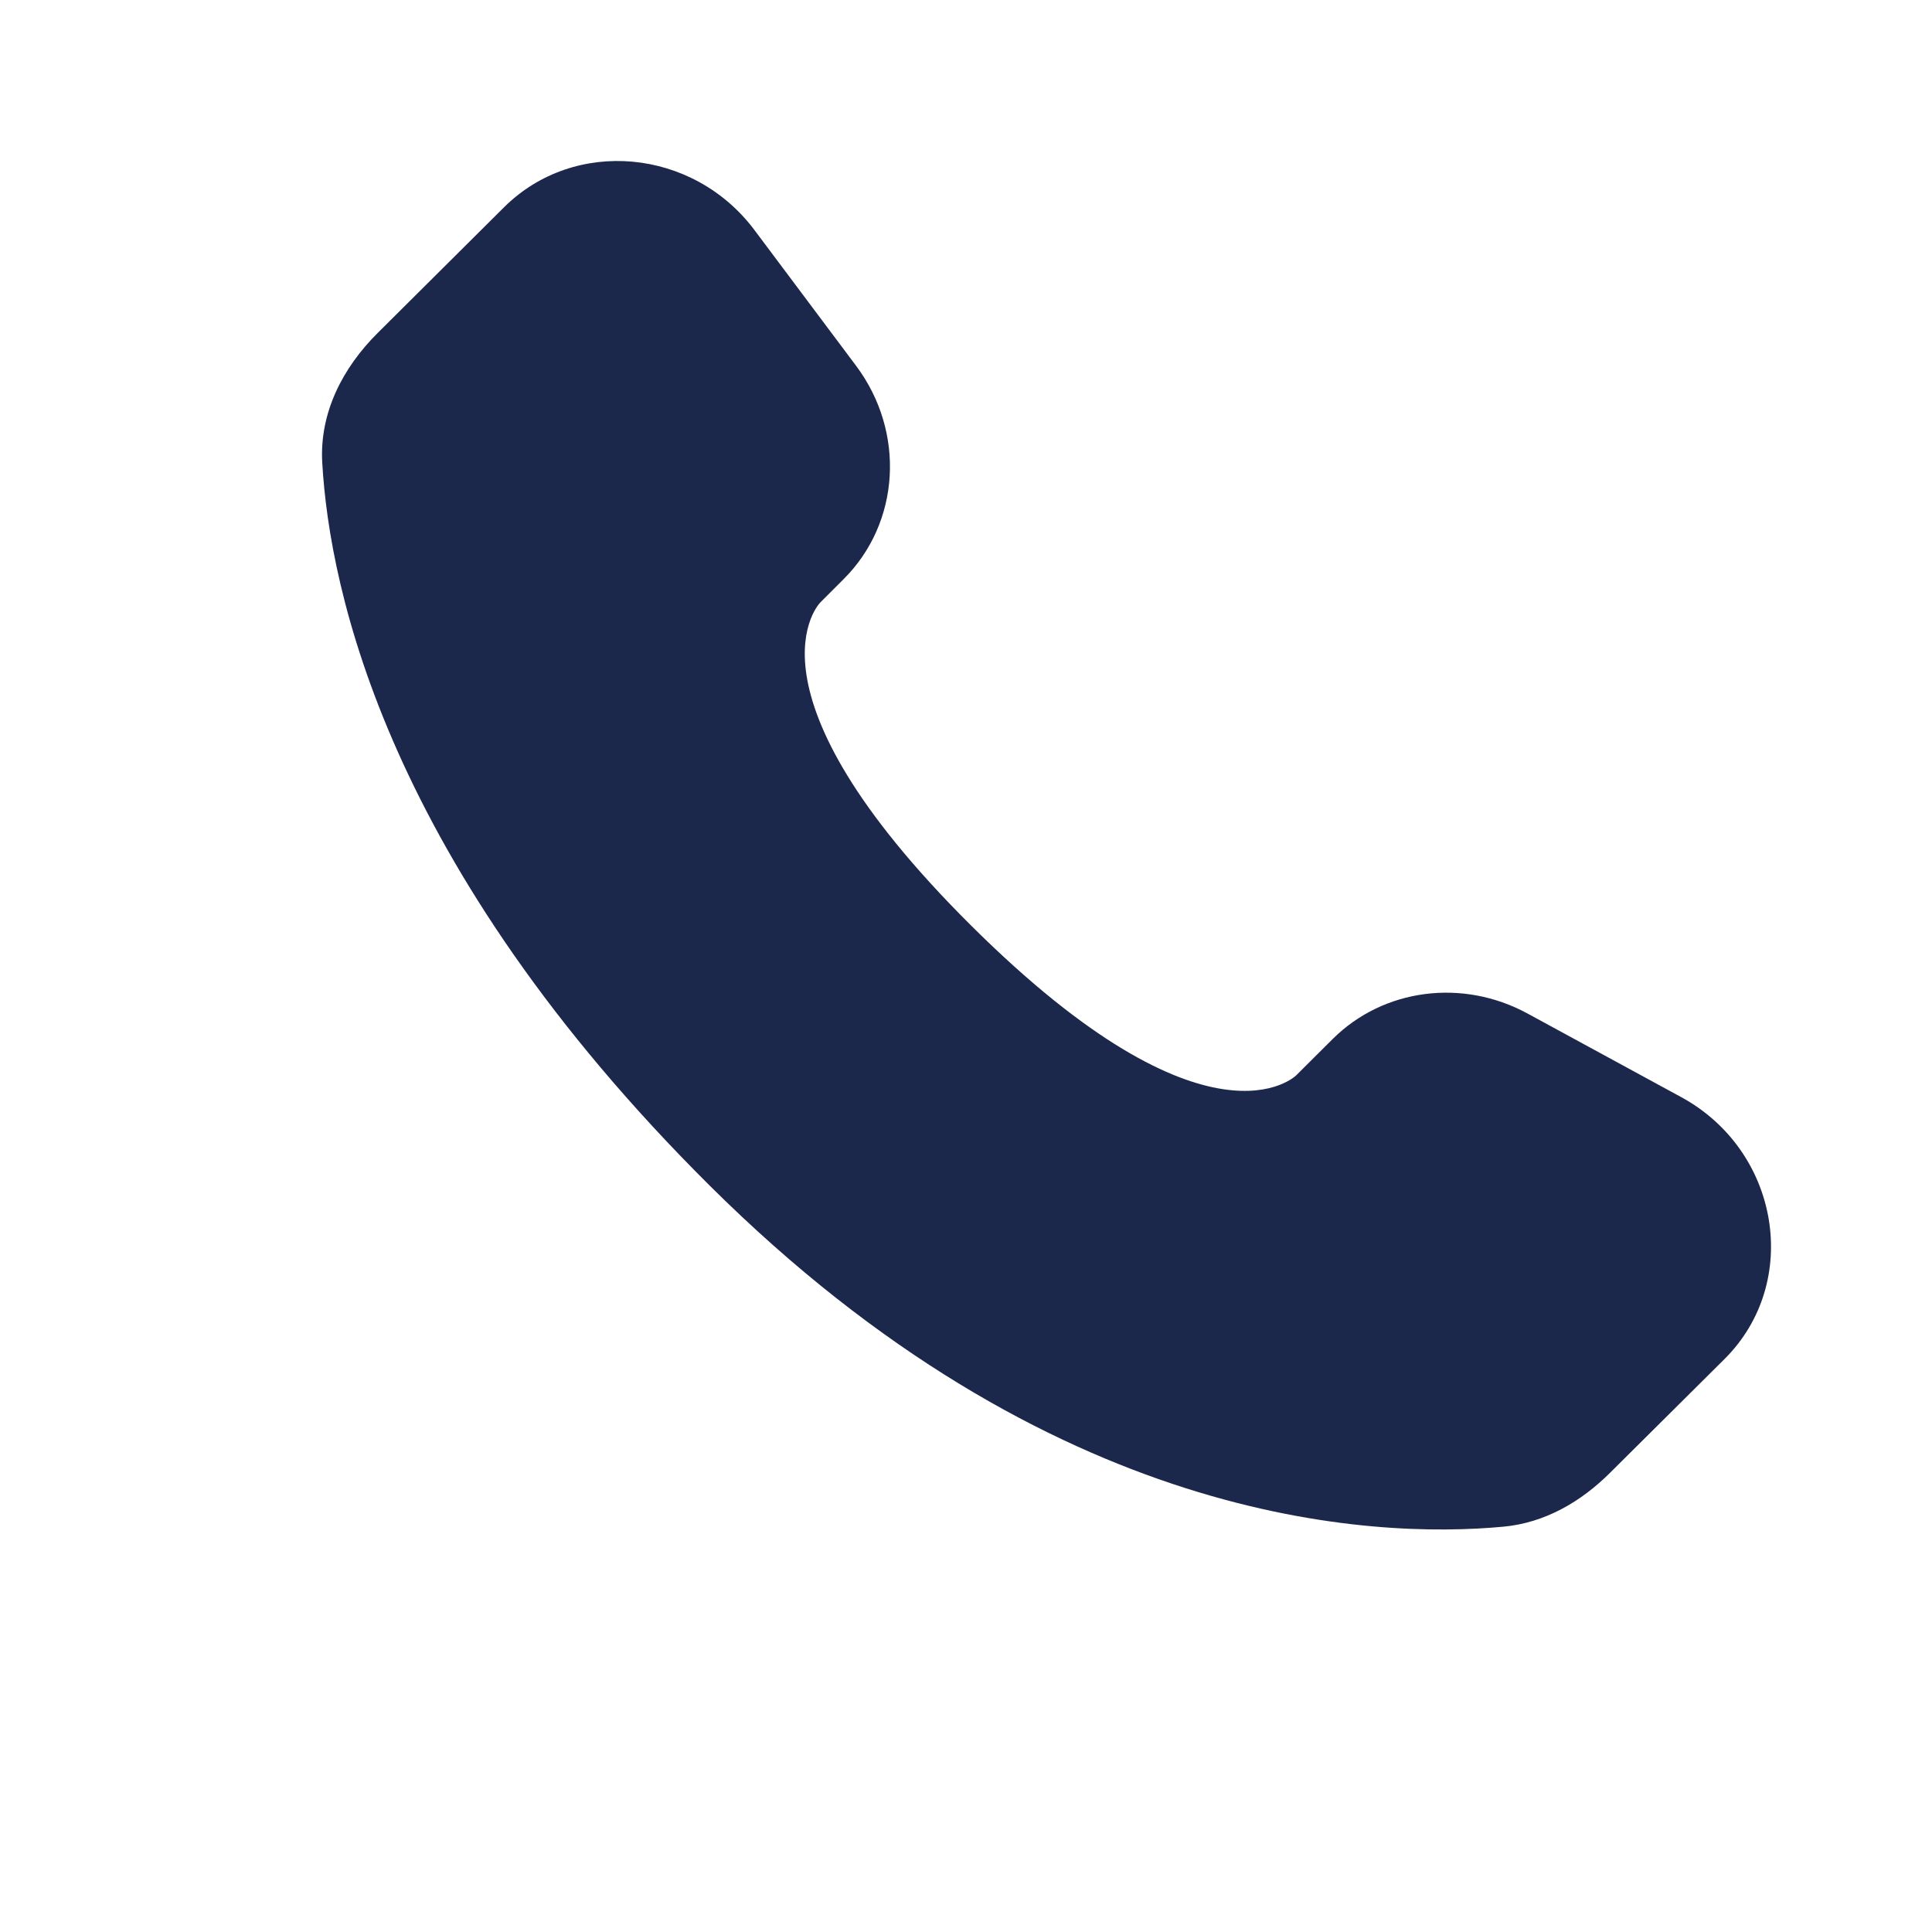
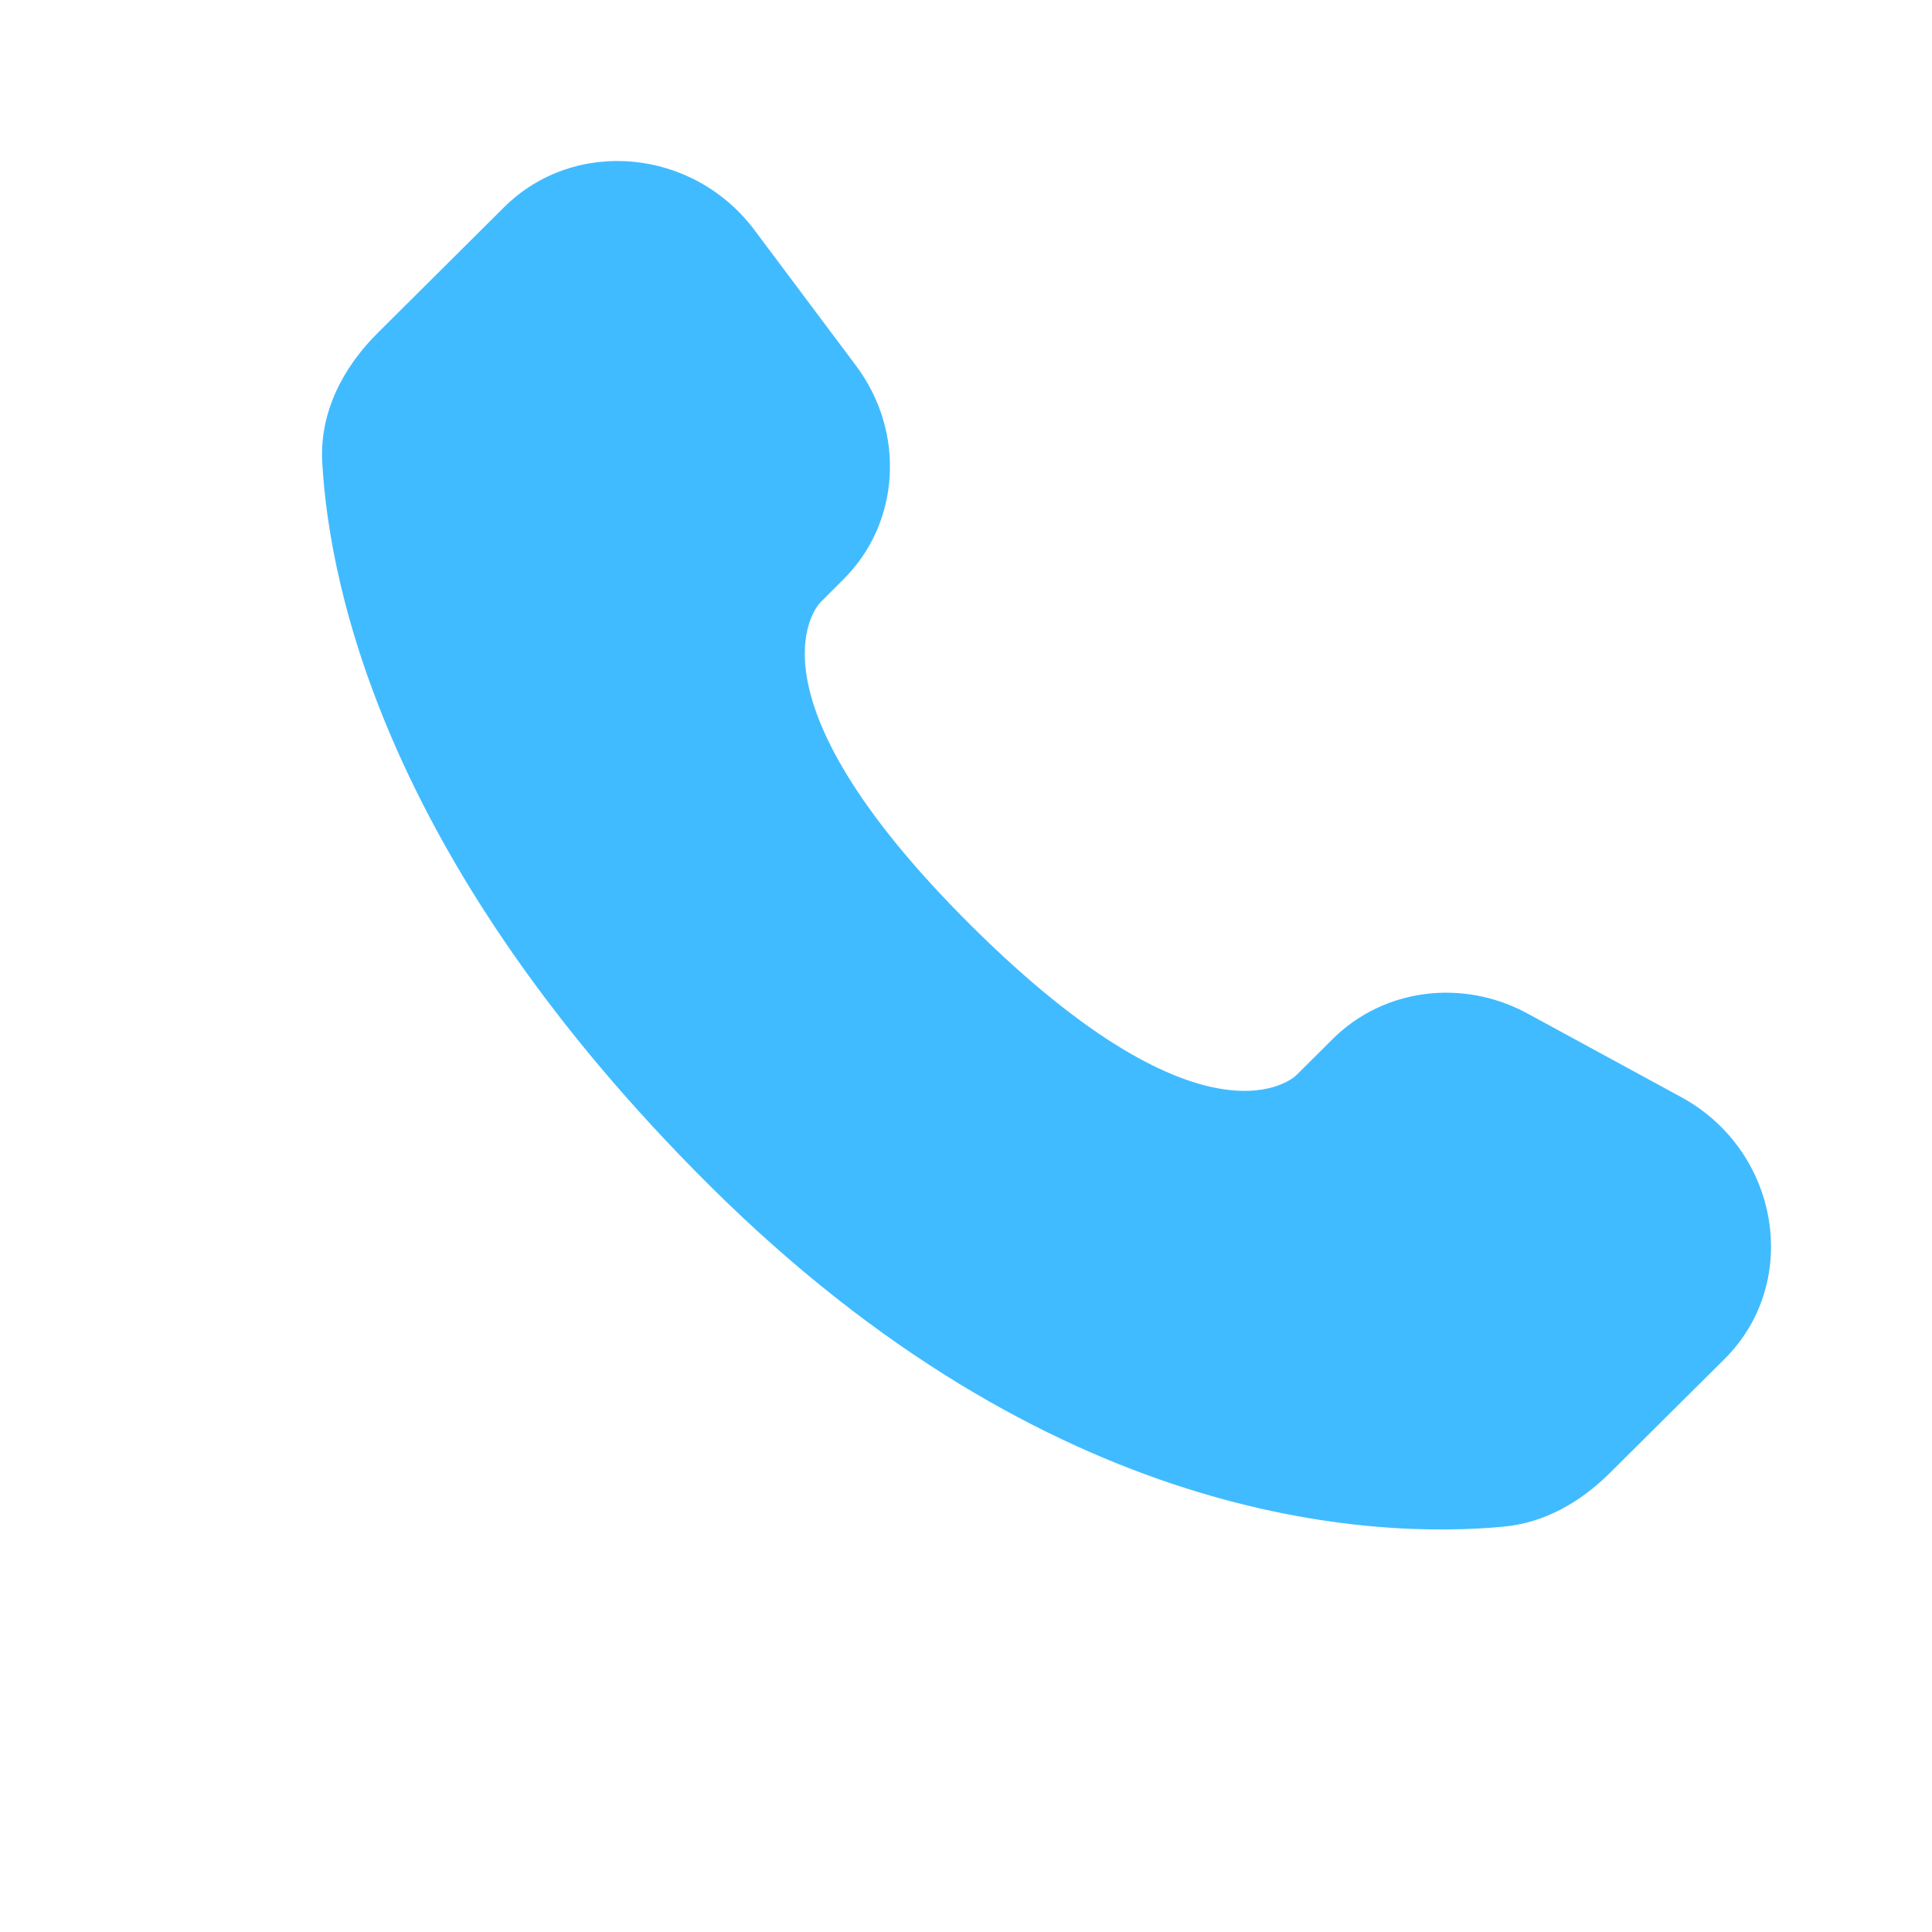
<svg xmlns="http://www.w3.org/2000/svg" width="64px" height="64px" viewBox="0 0 24 24" fill="none">
  <g id="SVGRepo_bgCarrier" stroke-width="0" />
  <g id="SVGRepo_tracerCarrier" stroke-linecap="round" stroke-linejoin="round" />
  <g id="SVGRepo_iconCarrier">
-     <path d="M16.556 12.906L16.101 13.359C16.101 13.359 15.018 14.435 12.063 11.497C9.108 8.559 10.191 7.483 10.191 7.483L10.477 7.197C11.184 6.495 11.251 5.367 10.634 4.543L9.373 2.859C8.61 1.84 7.136 1.705 6.261 2.575L4.692 4.136C4.258 4.567 3.968 5.126 4.003 5.746C4.093 7.332 4.811 10.745 8.815 14.727C13.062 18.949 17.047 19.117 18.676 18.965C19.192 18.917 19.64 18.655 20.001 18.295L21.422 16.883C22.381 15.93 22.11 14.295 20.883 13.628L18.973 12.589C18.167 12.152 17.186 12.28 16.556 12.906Z" fill="#1C274C" />
+     <path d="M16.556 12.906L16.101 13.359C16.101 13.359 15.018 14.435 12.063 11.497C9.108 8.559 10.191 7.483 10.191 7.483L10.477 7.197C11.184 6.495 11.251 5.367 10.634 4.543L9.373 2.859C8.61 1.84 7.136 1.705 6.261 2.575L4.692 4.136C4.258 4.567 3.968 5.126 4.003 5.746C4.093 7.332 4.811 10.745 8.815 14.727C13.062 18.949 17.047 19.117 18.676 18.965C19.192 18.917 19.64 18.655 20.001 18.295L21.422 16.883C22.381 15.93 22.11 14.295 20.883 13.628L18.973 12.589C18.167 12.152 17.186 12.28 16.556 12.906Z" fill="#41BBFF" />
  </g>
</svg>
